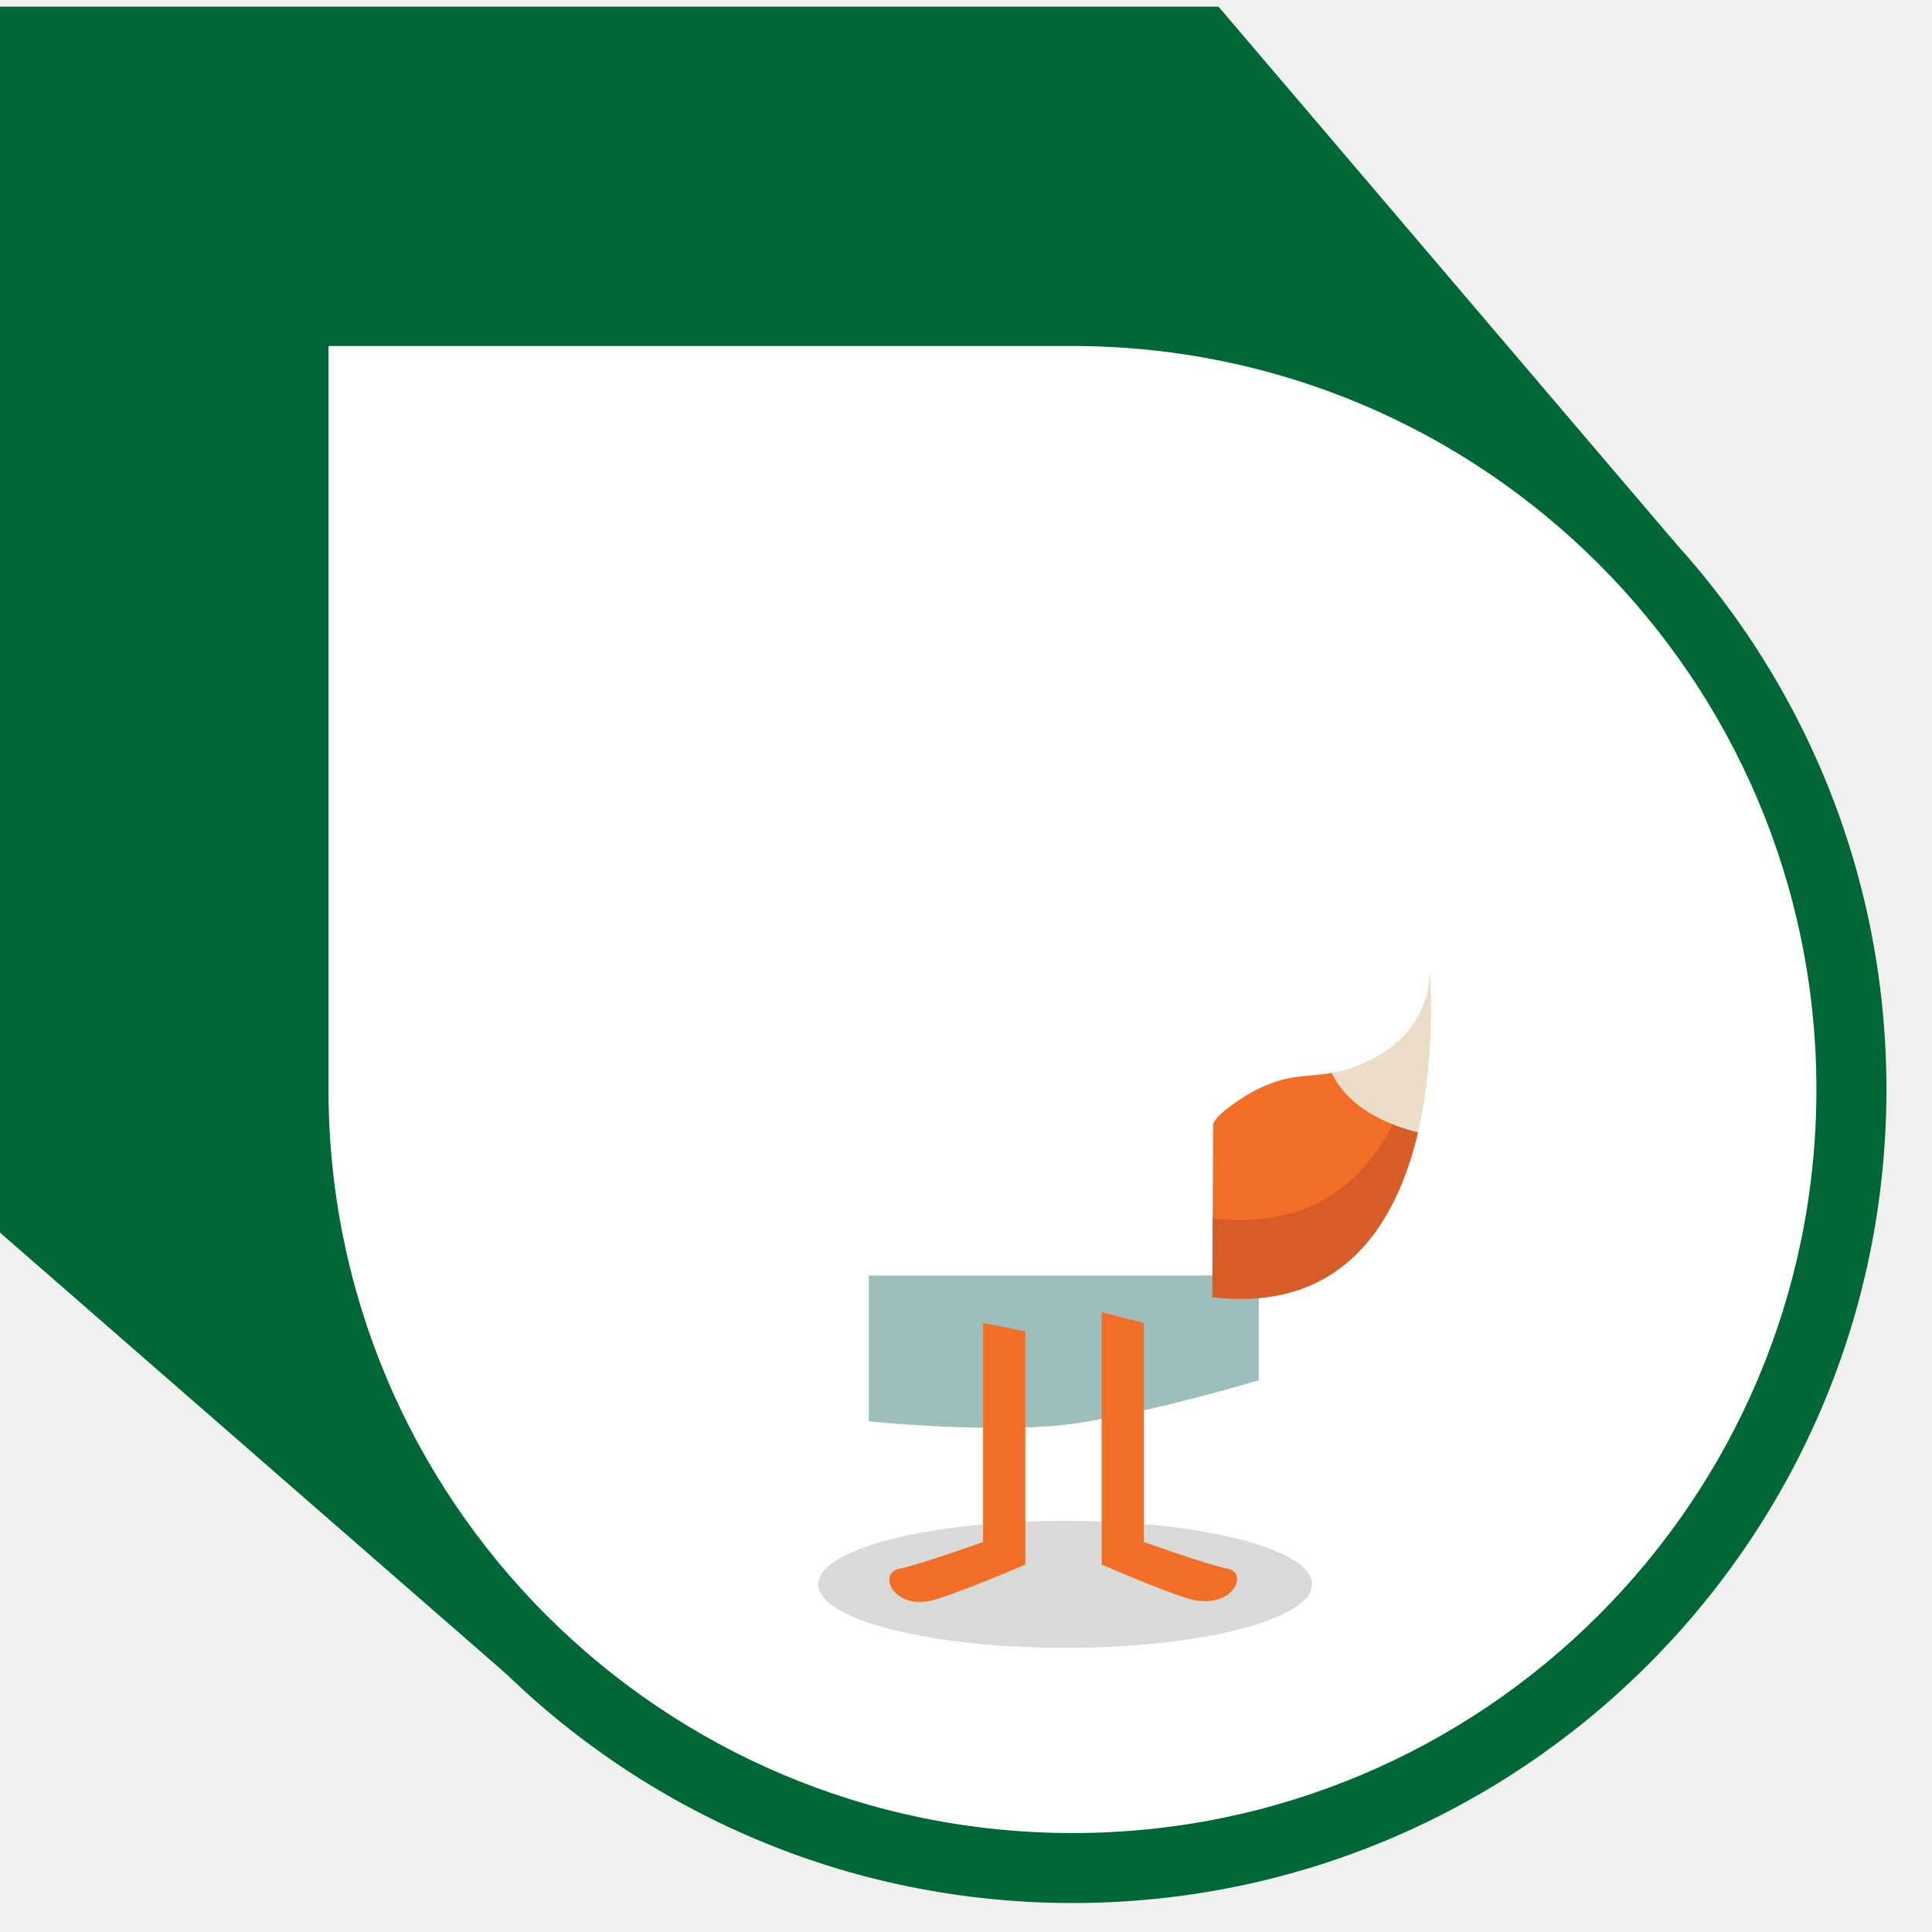
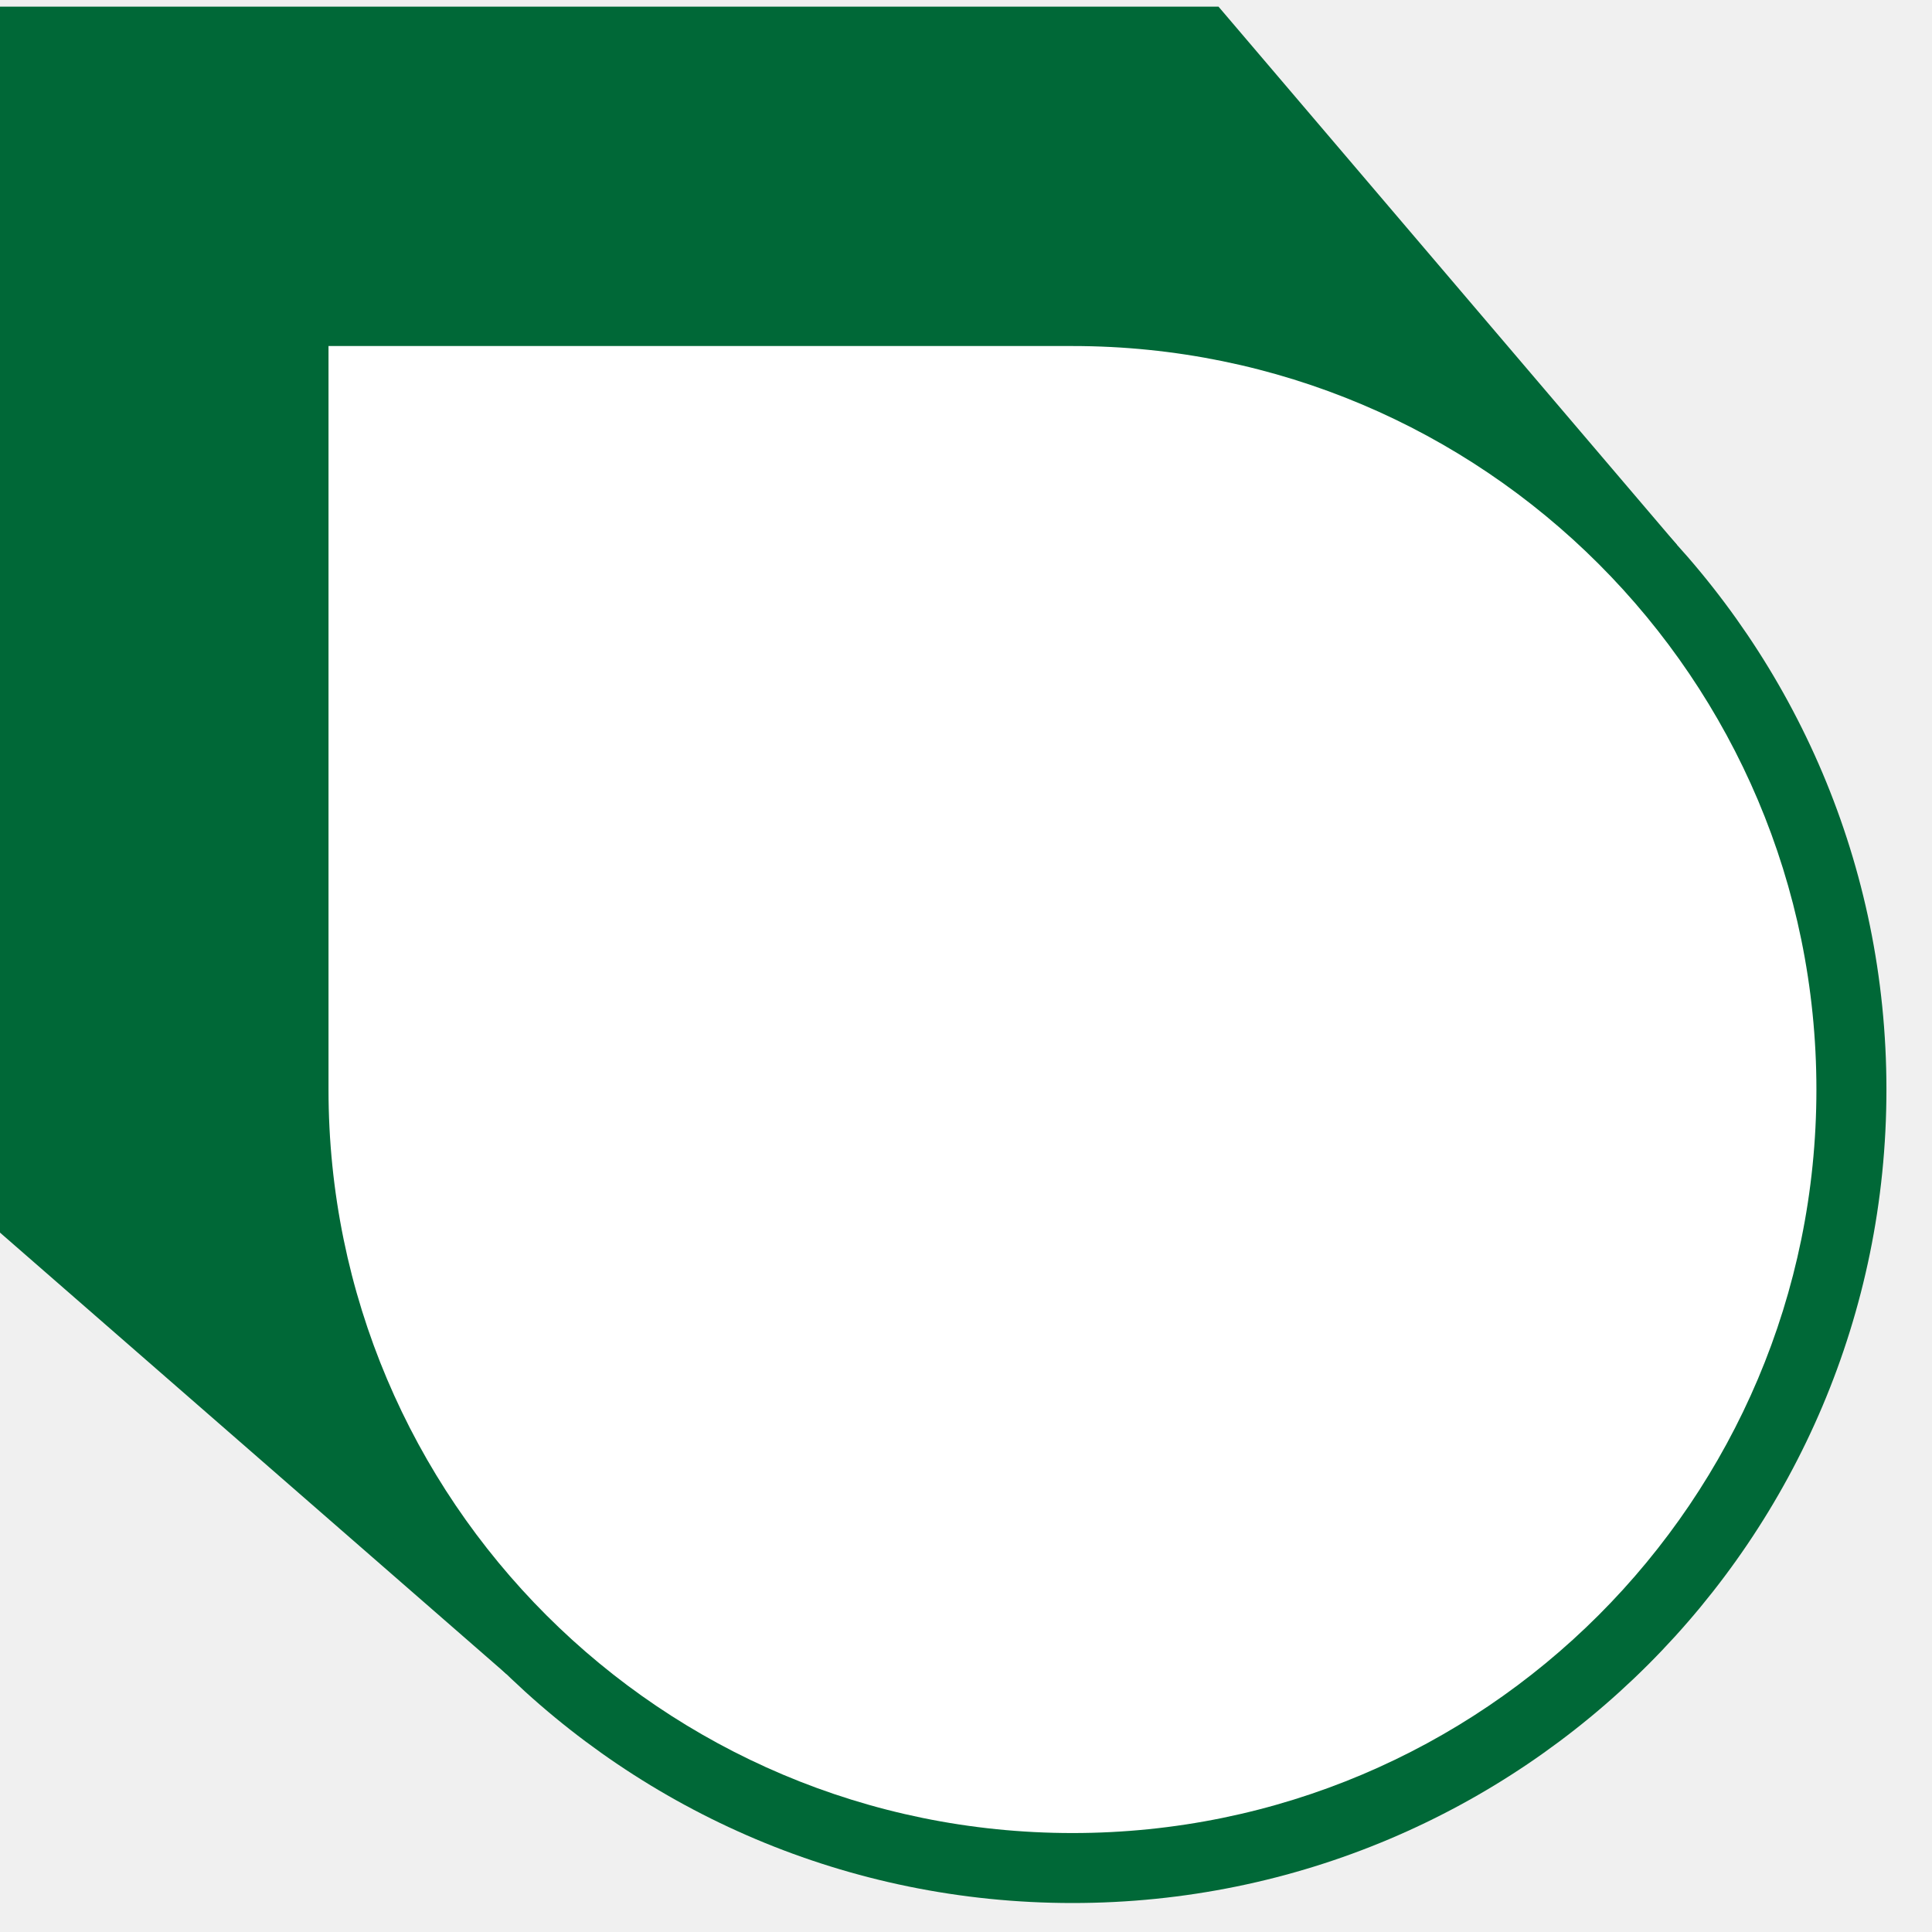
<svg xmlns="http://www.w3.org/2000/svg" width="200px" height="200px" viewBox="0 0 200 200" version="1.1">
  <defs />
  <g id="Page-1" stroke="none" stroke-width="1" fill="none" fill-rule="evenodd">
    <g id="science-fox">
      <g id="Page-1">
        <path d="M0,0.689 L0,127.599 L52.439,173.311 L173.576,56.372 L126.141,0.689 L0,0.689 Z" id="Fill-1" fill="#006837" />
        <g id="Group-6" transform="translate(25.90805, 28.14286)">
          <path d="M0.85,84.645 C0.85,131.153 38.579,168.857 85.118,168.857 C131.646,168.857 169.375,131.153 169.375,84.645 C169.375,38.137 131.646,0.434 85.118,0.434 L0.85,0.434 L0.85,84.645 Z" id="Fill-2" fill="#006837" />
          <path d="M8.099,84.645 C8.099,127.153 42.582,161.613 85.118,161.613 C127.643,161.613 162.126,127.153 162.126,84.645 C162.126,42.138 127.643,7.678 85.118,7.678 L8.099,7.678 L8.099,84.645 Z" id="Fill-4" fill="#FFFFFF" />
        </g>
        <g id="Group-296" transform="translate(65.33333, 54.03429)">
-           <path d="M59.299,1.711 C61.528,2.709 63.179,3.938 62.993,7.176 C62.809,10.416 62.913,15.457 58.715,16.379 C57.444,16.658 52.484,17.003 50.72,15.643 C48.84,14.193 46.081,11.346 44.717,11.268 C43.352,11.191 42.122,14.22 41.468,15.797 C40.465,18.219 36.131,19.095 34.438,19.328 C32.073,19.652 29.646,19.199 27.45,15.657 C25.667,12.785 25.935,8.727 27.451,6.482 C29.199,3.894 35.096,1.749 44.62,0.736 C52.837,-0.138 56.902,0.637 59.299,1.711" id="Fill-7" fill="#FFFFFF" />
-           <path d="M24.605,93.101 C24.605,93.101 38.413,94.519 46.381,93.264 C54.946,91.914 64.978,88.836 64.978,88.836 L64.978,78.001 L24.605,78.001 L24.605,93.101 Z" id="Fill-9" fill="#9EBEBC" />
-           <path d="M44.933,103.392 C30.818,103.392 19.375,106.338 19.375,109.971 C19.375,113.605 30.818,116.551 44.933,116.551 C59.048,116.551 70.491,113.605 70.491,109.971 C70.491,106.338 59.048,103.392 44.933,103.392" id="Fill-11" fill="#D9D9D8" />
-           <path d="M48.713,81.799 L48.713,107.93 C48.713,107.93 55.891,111.039 58.035,111.543 C62.304,112.547 63.956,108.803 61.773,108.366 C59.59,107.93 53.079,105.589 53.079,105.589 L53.079,82.913 L48.713,81.799 Z" id="Fill-13" fill="#F26E26" />
-           <path d="M40.803,83.785 L40.803,107.93 C40.803,107.93 33.025,111.268 30.864,111.693 C27.047,112.446 25.56,108.803 27.743,108.367 C29.926,107.93 36.437,105.588 36.437,105.588 L36.437,82.913 L40.803,83.785 Z" id="Fill-15" fill="#F26E26" />
-           <path d="M81.463,63.135 C79.286,72.423 73.768,81.84 60.167,80.243 C60.167,80.243 60.249,62.483 60.249,62.46 C60.253,61.579 62.651,60.041 63.237,59.648 C64.452,58.831 65.797,58.214 67.201,57.796 C68.985,57.265 70.874,57.347 72.701,57.014" id="Fill-17" fill="#F26E26" />
-           <path d="M78.9,62.246 C75.75,68.5 70.136,73.227 60.205,72.074 C60.185,76.266 60.167,80.244 60.167,80.244 C73.769,81.841 79.287,72.422 81.463,63.135" id="Fill-19" fill="#D75C27" />
-           <path d="M82.671,46.503 C82.643,50.341 80.502,53.469 77.22,55.327 C76.109,55.955 74.916,56.433 73.691,56.786 C73.309,56.896 72.921,56.973 72.533,57.038 C73.174,58.478 75.251,61.638 81.45,63.187 C83.425,54.8 82.671,46.503 82.671,46.503" id="Fill-21" fill="#ECDDC9" />
-           <path d="M82.812,50.204 C82.812,50.301 82.813,50.398 82.813,50.499 C82.813,50.398 82.812,50.301 82.812,50.204" id="Fill-23" fill="#E0D3C1" />
-           <path d="M82.807,49.727 C82.809,49.801 82.81,49.877 82.81,49.952 C82.81,49.877 82.809,49.801 82.807,49.727" id="Fill-25" fill="#E0D3C1" />
-           <path d="M82.812,50.704 C82.812,50.824 82.811,50.944 82.81,51.068 C82.811,50.944 82.812,50.824 82.812,50.704" id="Fill-27" fill="#E0D3C1" />
-           <path d="M82.791,48.863 C82.792,48.888 82.792,48.914 82.793,48.94 C82.792,48.914 82.792,48.888 82.791,48.863" id="Fill-29" fill="#E0D3C1" />
-           <path id="Fill-31" fill="#E0D3C1" />
-           <path d="M82.8,49.28 C82.801,49.331 82.803,49.381 82.804,49.433 C82.803,49.381 82.801,49.331 82.8,49.28" id="Fill-33" fill="#E0D3C1" />
-           <path d="M82.808,51.232 C82.807,51.373 82.805,51.516 82.803,51.661 C82.805,51.516 82.807,51.373 82.808,51.232" id="Fill-35" fill="#E0D3C1" />
-           <path d="M82.8,51.78 C82.796,51.944 82.793,52.111 82.788,52.281 C82.793,52.111 82.796,51.944 82.8,51.78" id="Fill-37" fill="#E0D3C1" />
-           <path d="M82.786,52.339 C82.78,52.529 82.775,52.721 82.767,52.917 C82.775,52.721 82.78,52.529 82.786,52.339" id="Fill-39" fill="#E0D3C1" />
-           <path d="M82.66,46.761 C82.638,47.073 82.612,47.39 82.585,47.712 C82.583,47.726 82.582,47.74 82.581,47.755 C82.626,47.416 82.653,47.071 82.662,46.718 C82.662,46.733 82.661,46.746 82.66,46.761" id="Fill-41" fill="#E0D3C1" />
-           <path d="M82.671,46.511 C82.671,46.51 82.67,46.503 82.67,46.503 C82.67,46.591 82.662,46.675 82.66,46.761 C82.661,46.746 82.661,46.733 82.662,46.719 C82.664,46.649 82.671,46.581 82.671,46.511" id="Fill-43" fill="#E0D3C1" />
-           <path d="M82.793,48.94 C82.796,49.05 82.798,49.164 82.801,49.28 C82.798,49.164 82.795,49.05 82.793,48.94" id="Fill-45" fill="#E0D3C1" />
-           <path d="M82.803,49.434 C82.804,49.529 82.807,49.627 82.808,49.727 C82.807,49.627 82.804,49.529 82.803,49.434" id="Fill-47" fill="#E0D3C1" />
-           <path d="M82.788,52.281 C82.788,52.3 82.787,52.32 82.786,52.339 C82.787,52.32 82.788,52.3 82.788,52.281" id="Fill-49" fill="#E0D3C1" />
-           <path d="M82.767,52.92 L82.767,52.917 L82.767,52.92" id="Fill-51" fill="#E0D3C1" />
-           <path d="M82.779,48.476 C82.784,48.6 82.787,48.729 82.79,48.862 C82.787,48.728 82.784,48.6 82.779,48.476" id="Fill-53" fill="#E0D3C1" />
-           <path d="M82.81,49.953 C82.811,50.035 82.811,50.119 82.811,50.204 C82.811,50.119 82.811,50.035 82.81,49.953" id="Fill-55" fill="#E0D3C1" />
+           <path d="M28.25,0C12.648,0,0,12.648,0,28.25C0,43.852,12.648,56.5,28.25,56.5c15.602,0,28.25-12.648,28.25-28.25    C56.5,12.648,43.852,0,28.25,0z M23.889,42.103c-0.06,0.003-0.119,0.004-0.178,0.004c-1.951-0.001-3.573-1.078-4.216-2.507    c-0.692-1.432-0.742-2.966-0.752-4.417c0-0.865,0.033-1.703,0.033-2.44c-0.039-1.035-0.319-1.239-0.69-1.523    c-0.383-0.258-0.976-0.356-1.163-0.362c-0.037-0.004-0.037-0.004-0.037-0.004c-0.402,0-0.778-0.154-1.061-0.438    c-0.284-0.284-0.441-0.661-0.441-1.061v-0.819c0-0.396,0.161-0.781,0.439-1.061c0.28-0.28,0.667-0.438,1.063-0.438h1.042    c0.698-0.097,0.385,0.012,0.602-0.268c0.167-0.339,0.282-1.361,0.268-2.757c0-0.832-0.021-1.804-0.021-2.889    c-0.01-1.857,0.519-3.278,1.47-4.161c0.949-0.879,2.069-1.056,2.819-1.054c0.688,0.002,1.153,0.136,1.242,0.161    c0.797,0.23,1.254,1.064,1.023,1.859c-0.231,0.791-1.057,1.248-1.849,1.024v0.001c-0.013-0.002-0.04-0.01-0.081-0.017    c-0.078-0.015-0.202-0.029-0.335-0.029c-0.319,0.002-0.593,0.074-0.772,0.247c-0.175,0.169-0.508,0.605-0.517,1.968    c0,1.046,0.021,2.008,0.021,2.889c-0.014,1.489-0.022,2.73-0.506,3.929c-0.17,0.488-0.498,0.926-0.918,1.273    c0.8,0.78,1.439,1.991,1.404,3.53c0,0.822-0.035,1.656-0.033,2.44c-0.012,1.315,0.126,2.493,0.439,3.08    c0.342,0.546,0.465,0.774,1.707,0.843c0.828,0,1.499,0.669,1.499,1.498C25.388,41.432,24.716,42.103,23.889,42.103z     M43.601,29.354c0,0.399-0.156,0.776-0.438,1.061c-0.284,0.282-0.661,0.438-1.061,0.438c-0.002,0.002-0.002,0-0.039,0.004    c-0.054,0.004-0.138,0.011-0.245,0.029c-0.212,0.035-0.499,0.108-0.741,0.232c-0.479,0.305-0.813,0.461-0.867,1.625    c0,0.737,0.033,1.575,0.033,2.44c-0.013,1.45-0.061,2.984-0.754,4.416c-0.645,1.429-2.267,2.507-4.219,2.507    c-0.057,0-0.114-0.001-0.173-0.003c-0.827,0-1.499-0.671-1.499-1.499c0-0.83,0.672-1.499,1.499-1.499    c1.24-0.068,1.363-0.297,1.706-0.843c0.313-0.589,0.453-1.765,0.44-3.079c0-0.787-0.033-1.621-0.033-2.44    c-0.035-1.539,0.603-2.749,1.402-3.529c-0.422-0.349-0.751-0.787-0.92-1.276c-0.484-1.199-0.49-2.44-0.505-3.93    c0-0.881,0.022-1.843,0.022-2.887c-0.01-1.363-0.342-1.798-0.519-1.967c-0.18-0.173-0.455-0.247-0.772-0.25    c-0.2,0-0.377,0.035-0.416,0.045c-0.791,0.223-1.616-0.233-1.846-1.023c-0.232-0.797,0.225-1.629,1.02-1.86    c0.091-0.025,0.557-0.159,1.242-0.161c0.747-0.002,1.868,0.173,2.817,1.052c0.953,0.884,1.482,2.305,1.475,4.163    c-0.002,1.085-0.024,2.058-0.022,2.887c-0.015,1.396,0.099,2.418,0.268,2.76c0.214,0.28-0.099,0.171,0.602,0.266h1.044    c0.399,0,0.776,0.157,1.061,0.439c0.282,0.284,0.438,0.661,0.438,1.061V29.354z" />
        </g>
      </g>
    </g>
  </g>
</svg>
